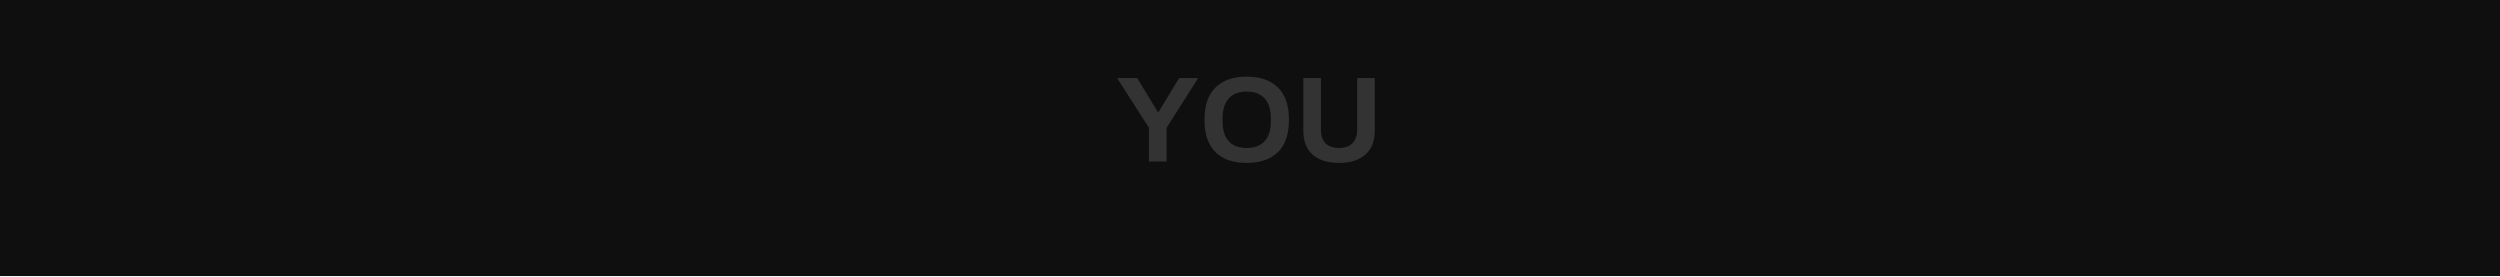
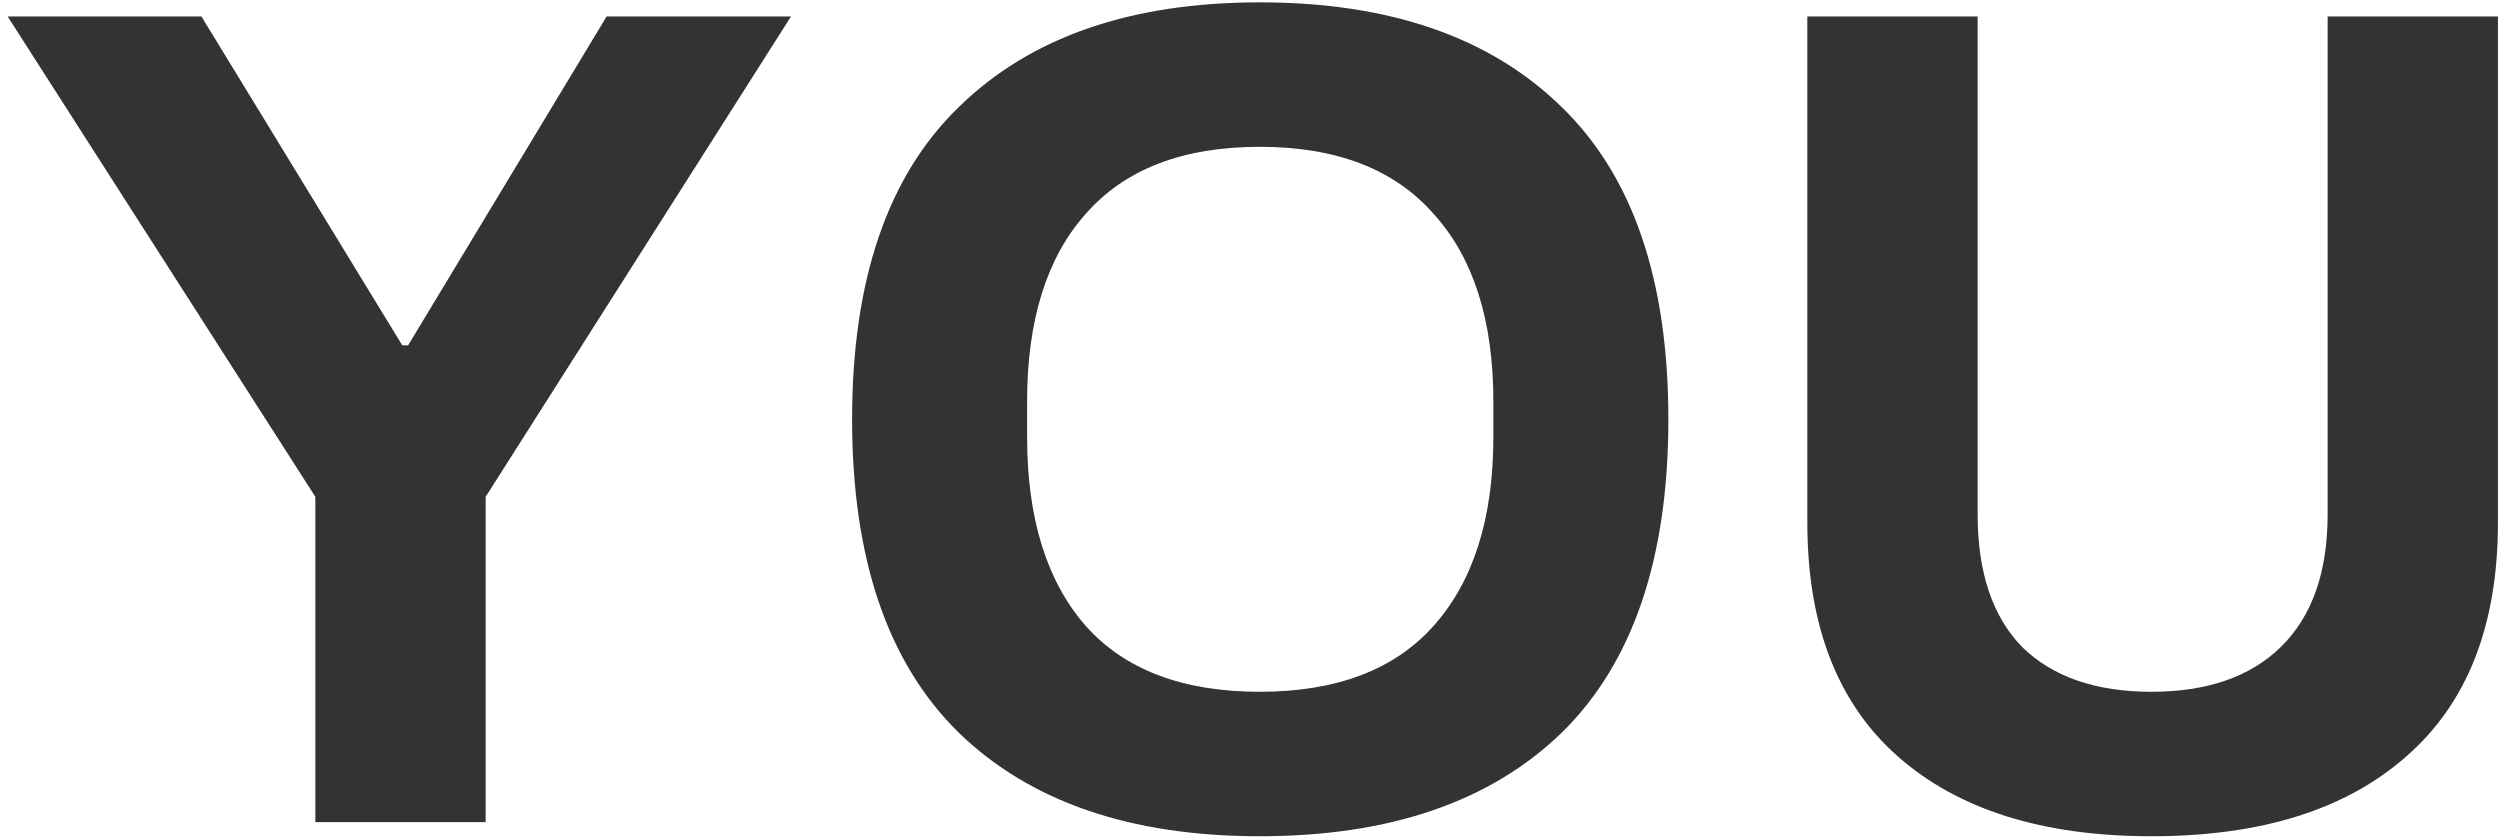
- <svg xmlns="http://www.w3.org/2000/svg" width="1440" height="159" viewBox="0 0 1440 159" fill="none">
-   <rect width="1447" height="159" fill="#0F0F0F" />
-   <path d="M661.795 73.61L643.455 44.98H655.005L666.975 64.58H667.325L679.155 44.98H690.145L671.945 73.61V93H661.795V73.61ZM718.075 93.84C710.375 93.84 704.401 91.787 700.155 87.68C695.908 83.527 693.785 77.297 693.785 68.99C693.785 60.683 695.908 54.477 700.155 50.37C704.401 46.217 710.375 44.14 718.075 44.14C725.821 44.14 731.818 46.217 736.065 50.37C740.311 54.477 742.435 60.683 742.435 68.99C742.435 77.297 740.311 83.527 736.065 87.68C731.818 91.787 725.821 93.84 718.075 93.84ZM718.075 85.23C722.648 85.23 726.101 83.923 728.435 81.31C730.815 78.65 732.005 74.893 732.005 70.04V67.94C732.005 63.087 730.815 59.353 728.435 56.74C726.101 54.08 722.648 52.75 718.075 52.75C713.501 52.75 710.048 54.08 707.715 56.74C705.381 59.353 704.215 63.087 704.215 67.94V70.04C704.215 74.893 705.381 78.65 707.715 81.31C710.048 83.923 713.501 85.23 718.075 85.23ZM771.227 93.84C764.74 93.84 759.7 92.253 756.107 89.08C752.514 85.907 750.717 81.263 750.717 75.15V44.98H760.867V74.66C760.867 78.113 761.754 80.75 763.527 82.57C765.347 84.343 767.914 85.23 771.227 85.23C774.54 85.23 777.107 84.343 778.927 82.57C780.794 80.75 781.727 78.113 781.727 74.66V44.98H791.877V75.15C791.877 81.263 790.057 85.907 786.417 89.08C782.824 92.253 777.76 93.84 771.227 93.84Z" fill="#333333" />
+ <svg xmlns="http://www.w3.org/2000/svg" width="149" height="50" viewBox="0 0 149 50" fill="none">
+   <path d="M18.795 29.61L0.455 0.98H12.005L23.975 20.58H24.325L36.155 0.98H47.145L28.945 29.61V49H18.795V29.61ZM75.075 49.84C67.375 49.84 61.401 47.787 57.155 43.68C52.908 39.527 50.785 33.297 50.785 24.99C50.785 16.683 52.908 10.477 57.155 6.37C61.401 2.217 67.375 0.14 75.075 0.14C82.821 0.14 88.818 2.217 93.065 6.37C97.311 10.477 99.435 16.683 99.435 24.99C99.435 33.297 97.311 39.527 93.065 43.68C88.818 47.787 82.821 49.84 75.075 49.84ZM75.075 41.23C79.648 41.23 83.101 39.923 85.435 37.31C87.815 34.65 89.005 30.893 89.005 26.04V23.94C89.005 19.087 87.815 15.353 85.435 12.74C83.101 10.08 79.648 8.75 75.075 8.75C70.501 8.75 67.048 10.08 64.715 12.74C62.381 15.353 61.215 19.087 61.215 23.94V26.04C61.215 30.893 62.381 34.65 64.715 37.31C67.048 39.923 70.501 41.23 75.075 41.23ZM128.227 49.84C121.74 49.84 116.7 48.253 113.107 45.08C109.514 41.907 107.717 37.263 107.717 31.15V0.98H117.867V30.66C117.867 34.113 118.754 36.75 120.527 38.57C122.347 40.343 124.914 41.23 128.227 41.23C131.54 41.23 134.107 40.343 135.927 38.57C137.794 36.75 138.727 34.113 138.727 30.66V0.98H148.877V31.15C148.877 37.263 147.057 41.907 143.417 45.08C139.824 48.253 134.76 49.84 128.227 49.84Z" fill="#333333" />
</svg>
